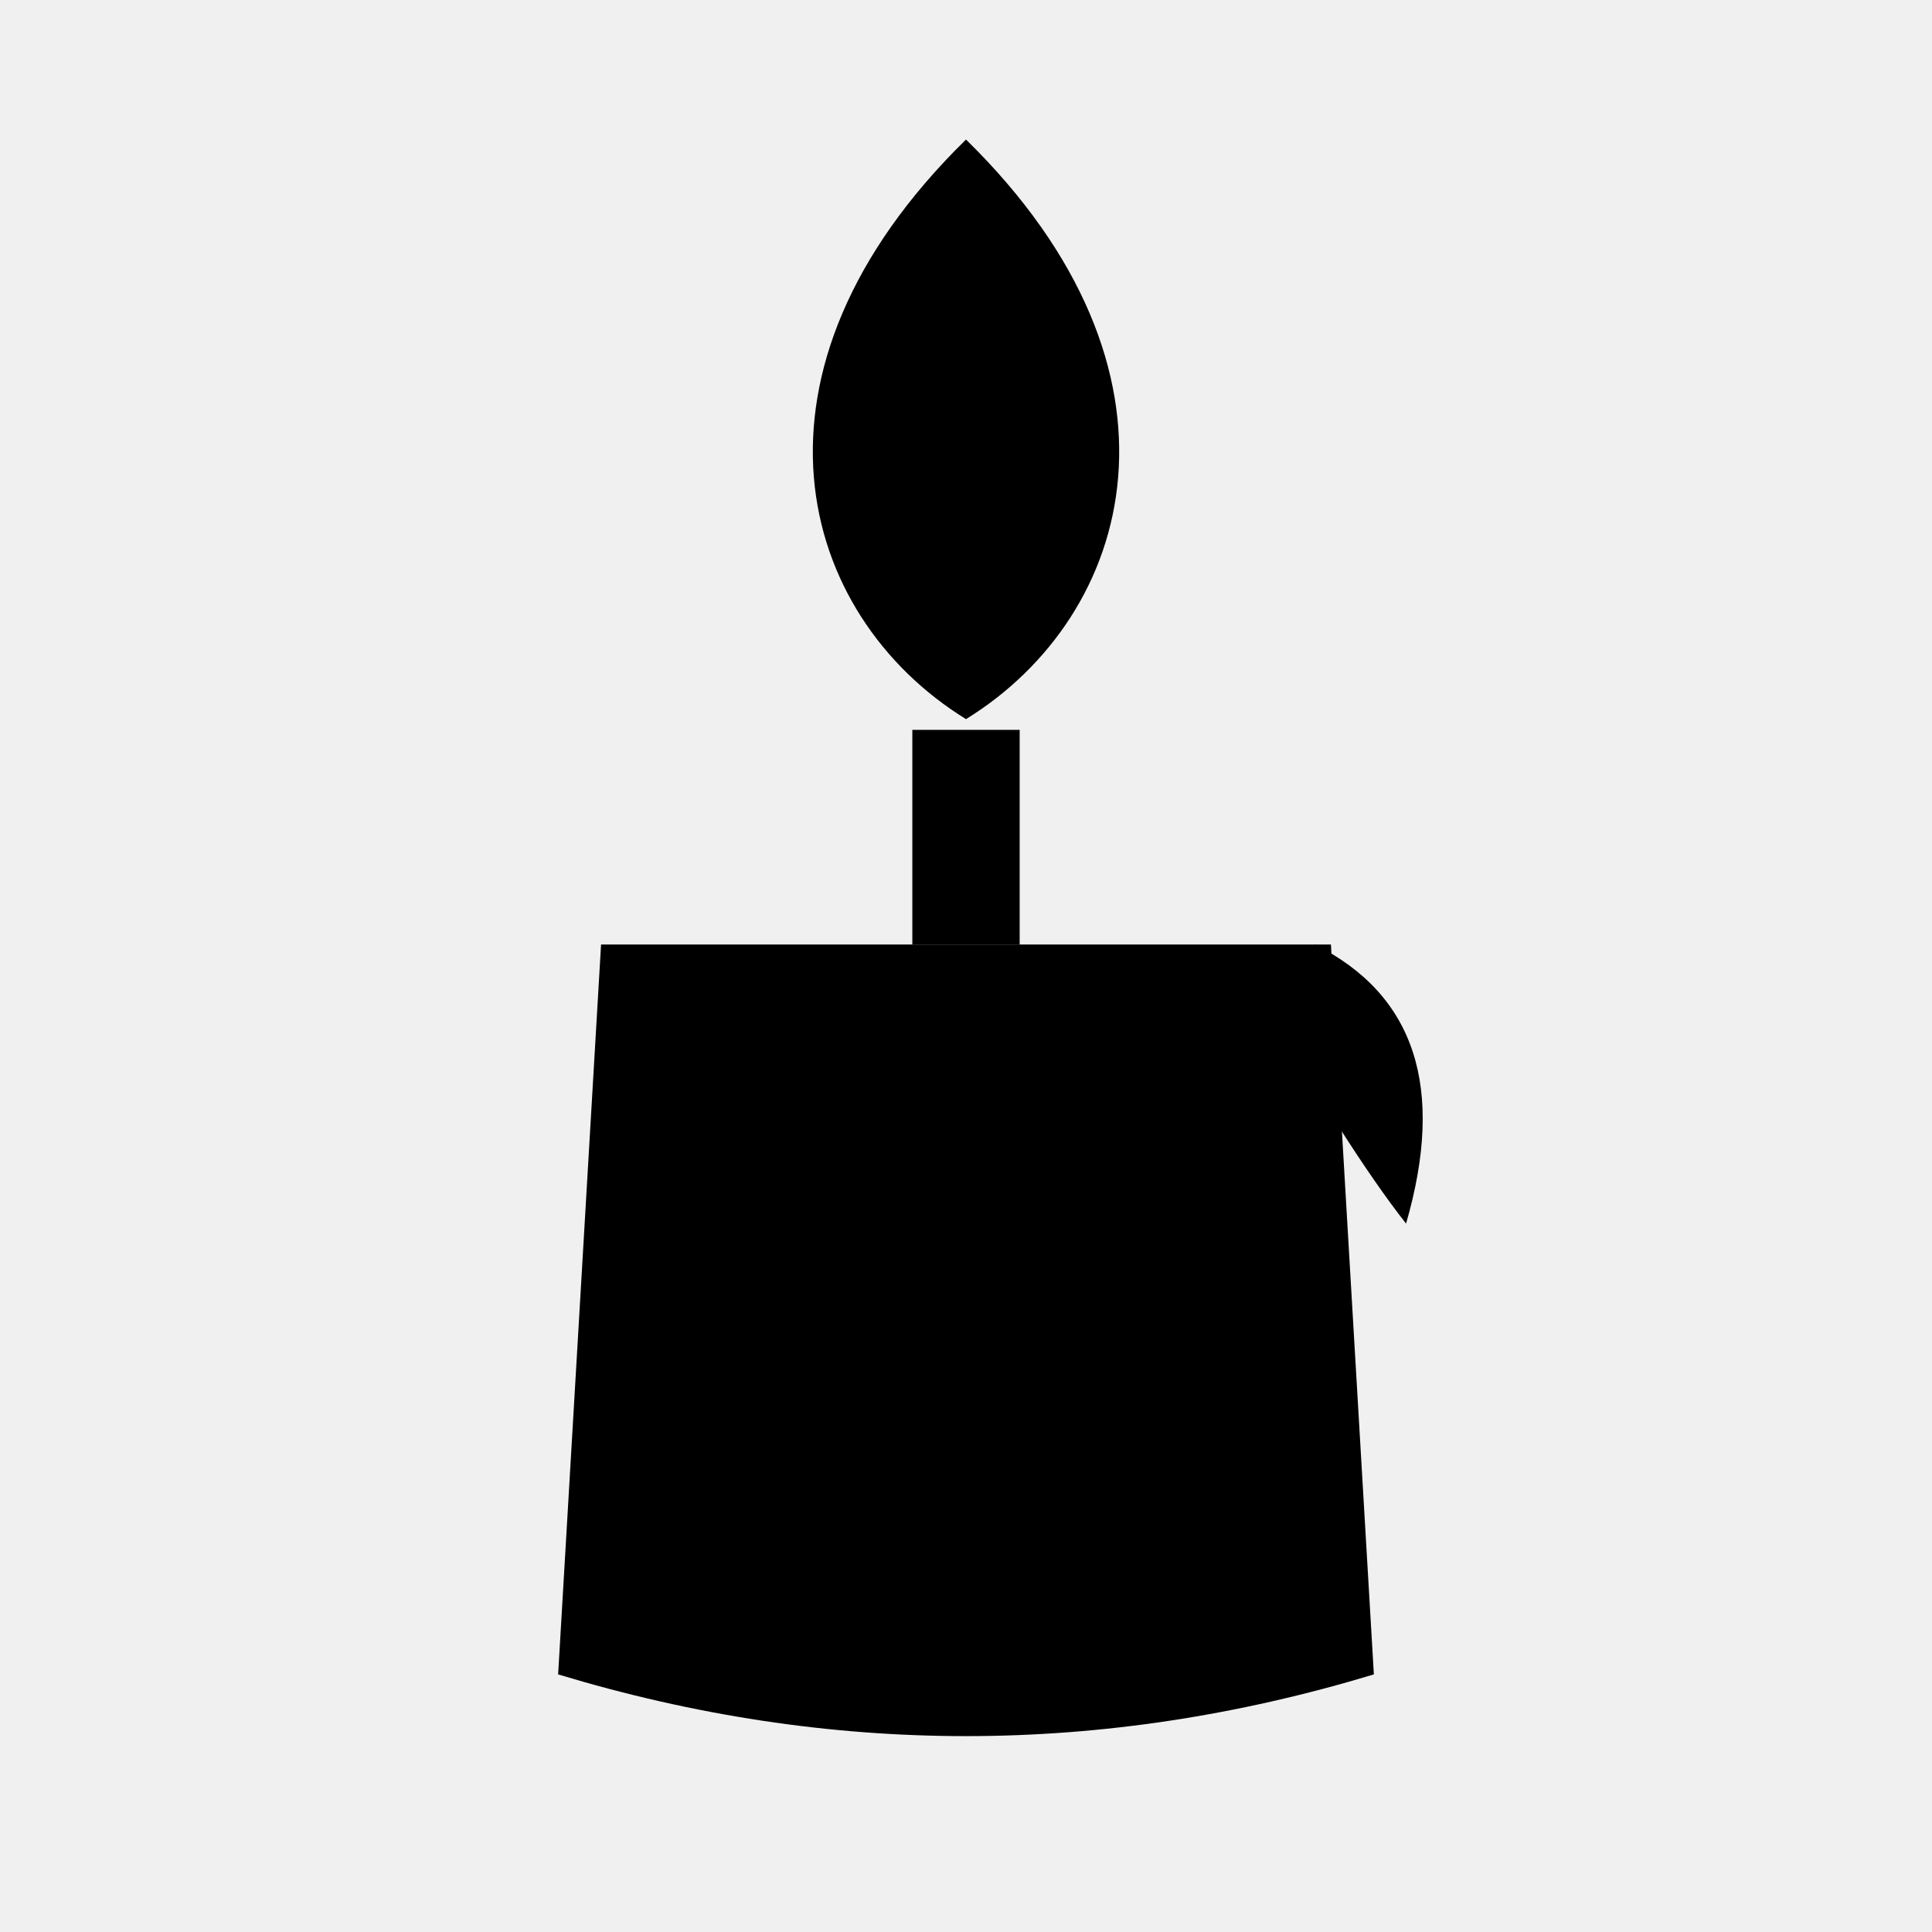
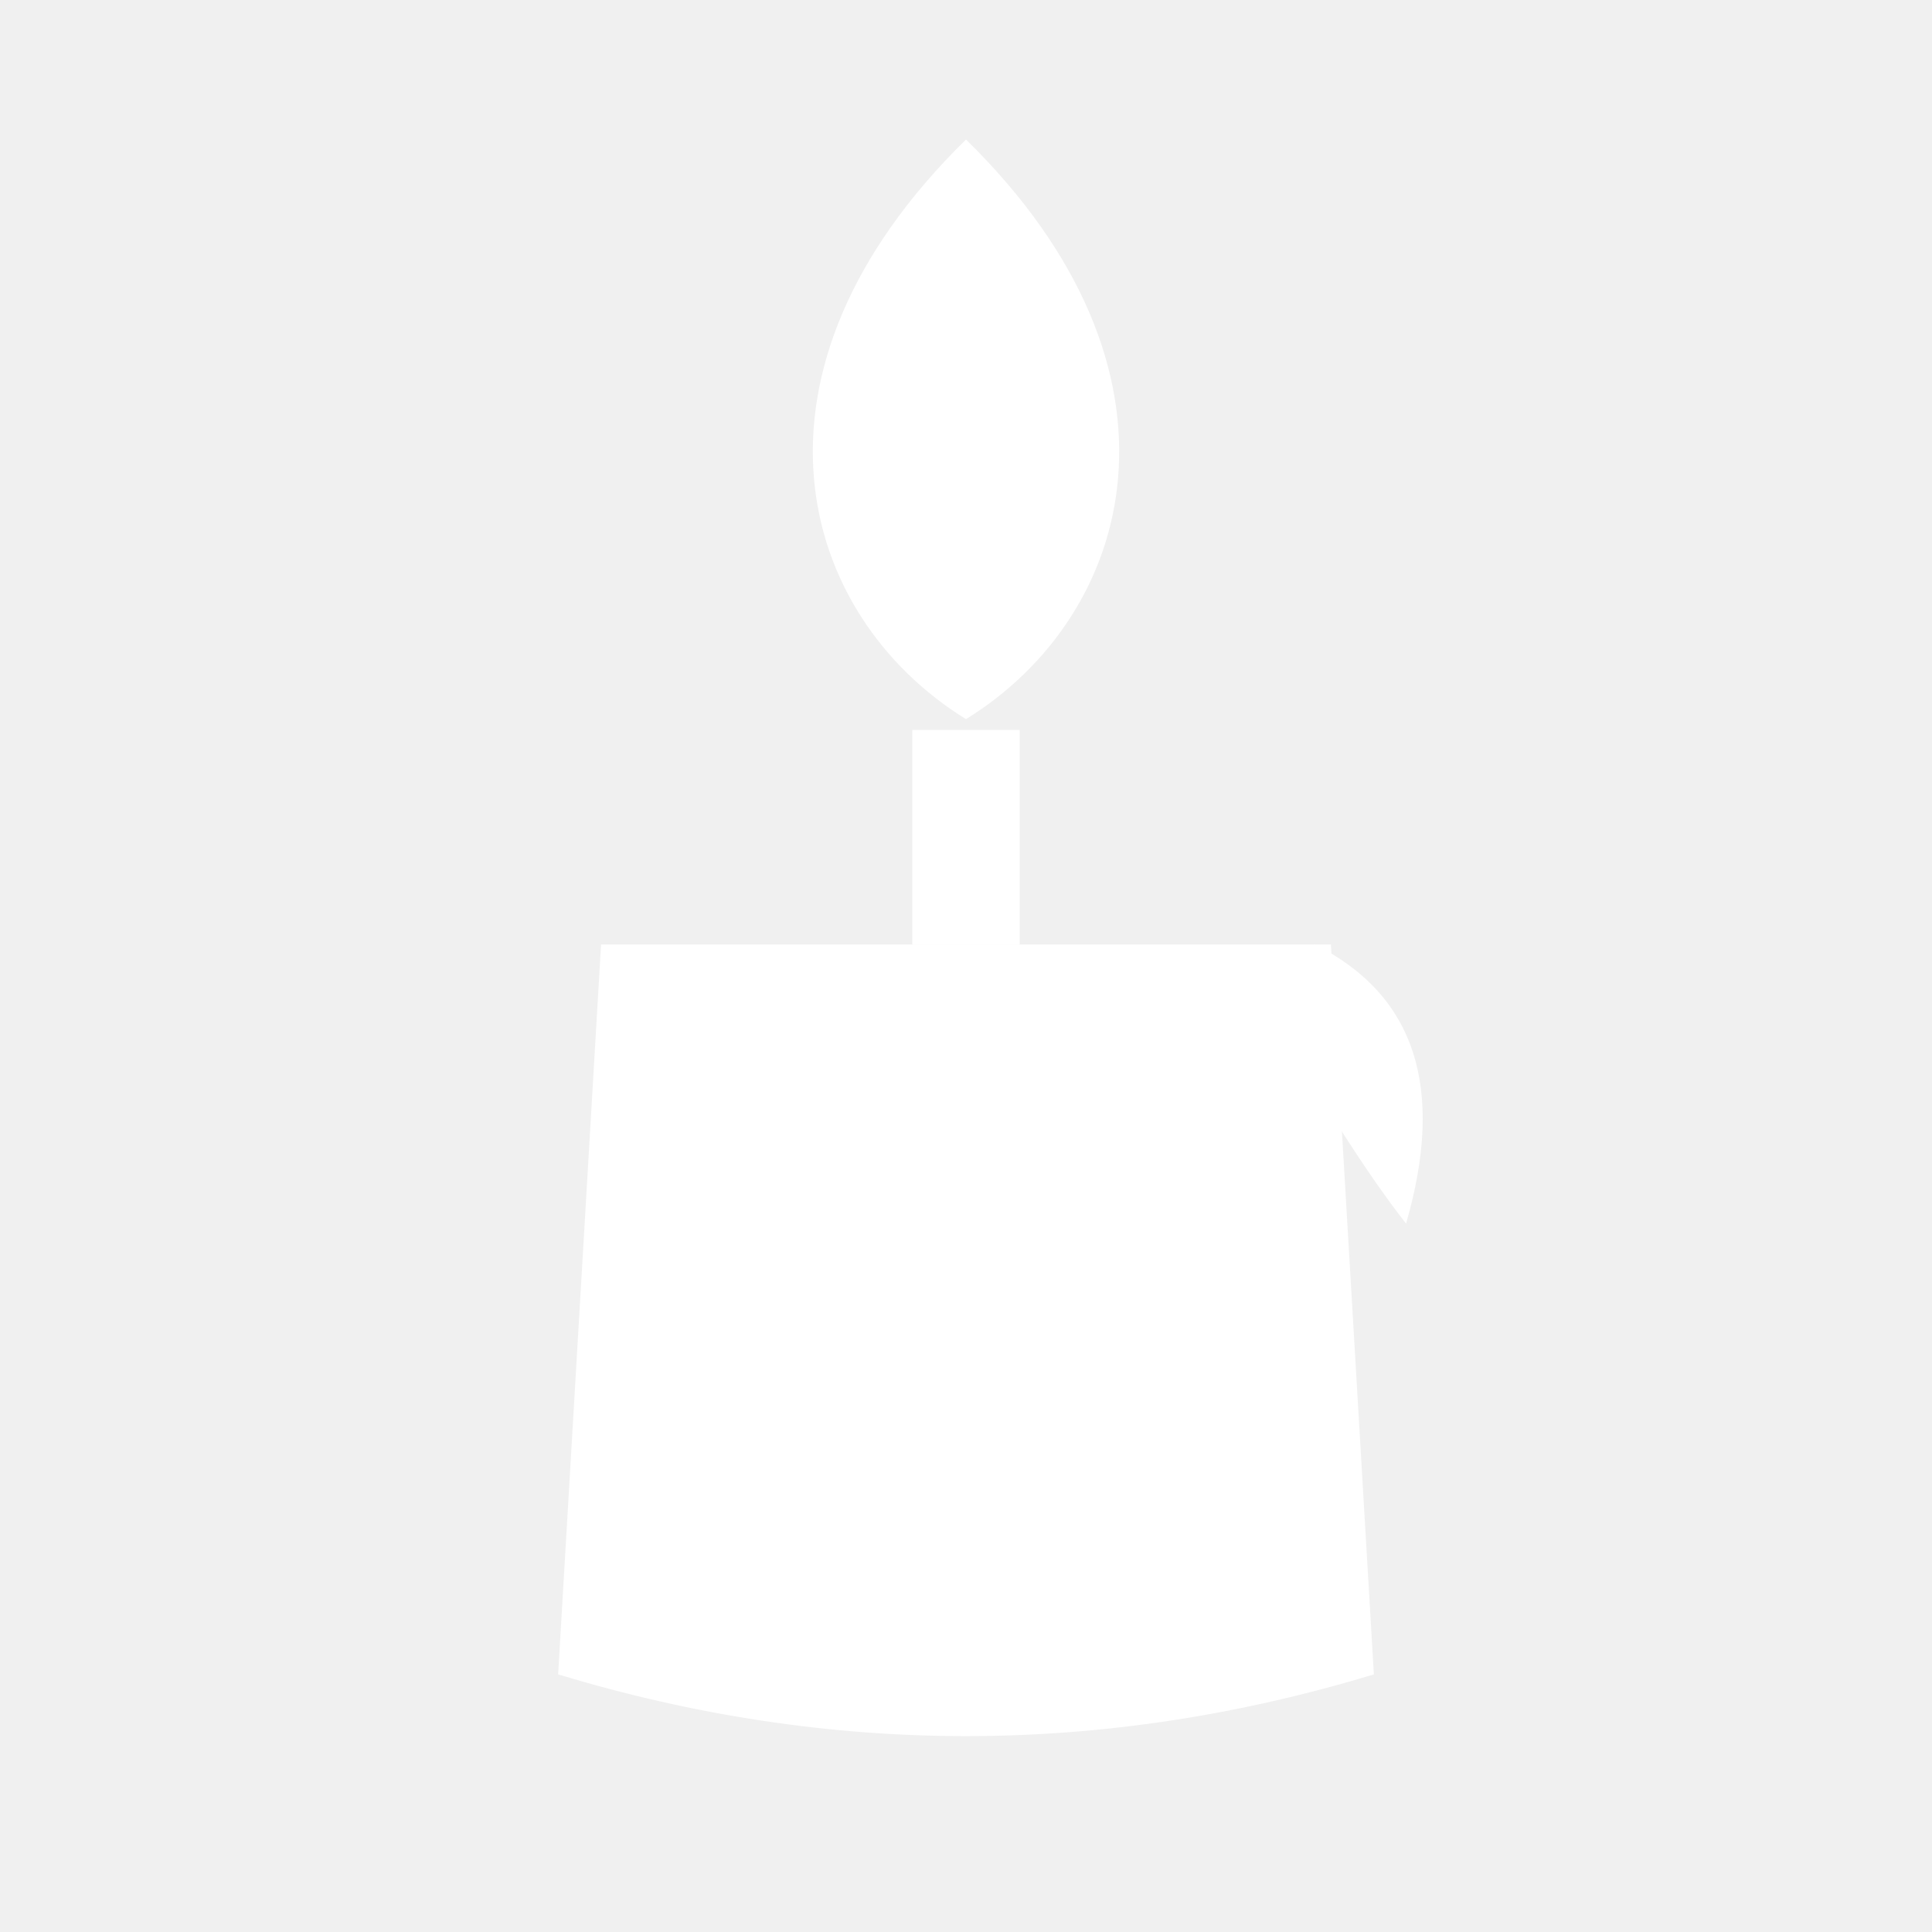
<svg xmlns="http://www.w3.org/2000/svg" viewBox="0 0 18 18" width="18" height="18">
-   <g fill="#000000" fill-rule="evenodd">
+   <g fill="#FFFFFF" fill-rule="evenodd">
    <path d="M9 1.3              C6.795 3.46, 7.425 5.728, 9 6.7              C10.575 5.728, 11.205 3.46, 9 1.3 Z" />
    <rect x="8.5" y="6.8" width="1" height="2" />
    <path d="M5.6 8.8 H12.4 L12.8 15.6 Q9 16.75 5.2 15.6 Z" />
    <path d="M12.25 8.8 Q13.65 9.5 13.1 11.4 Q12.55 10.7 11.7 9.2 Z" />
  </g>
</svg>
